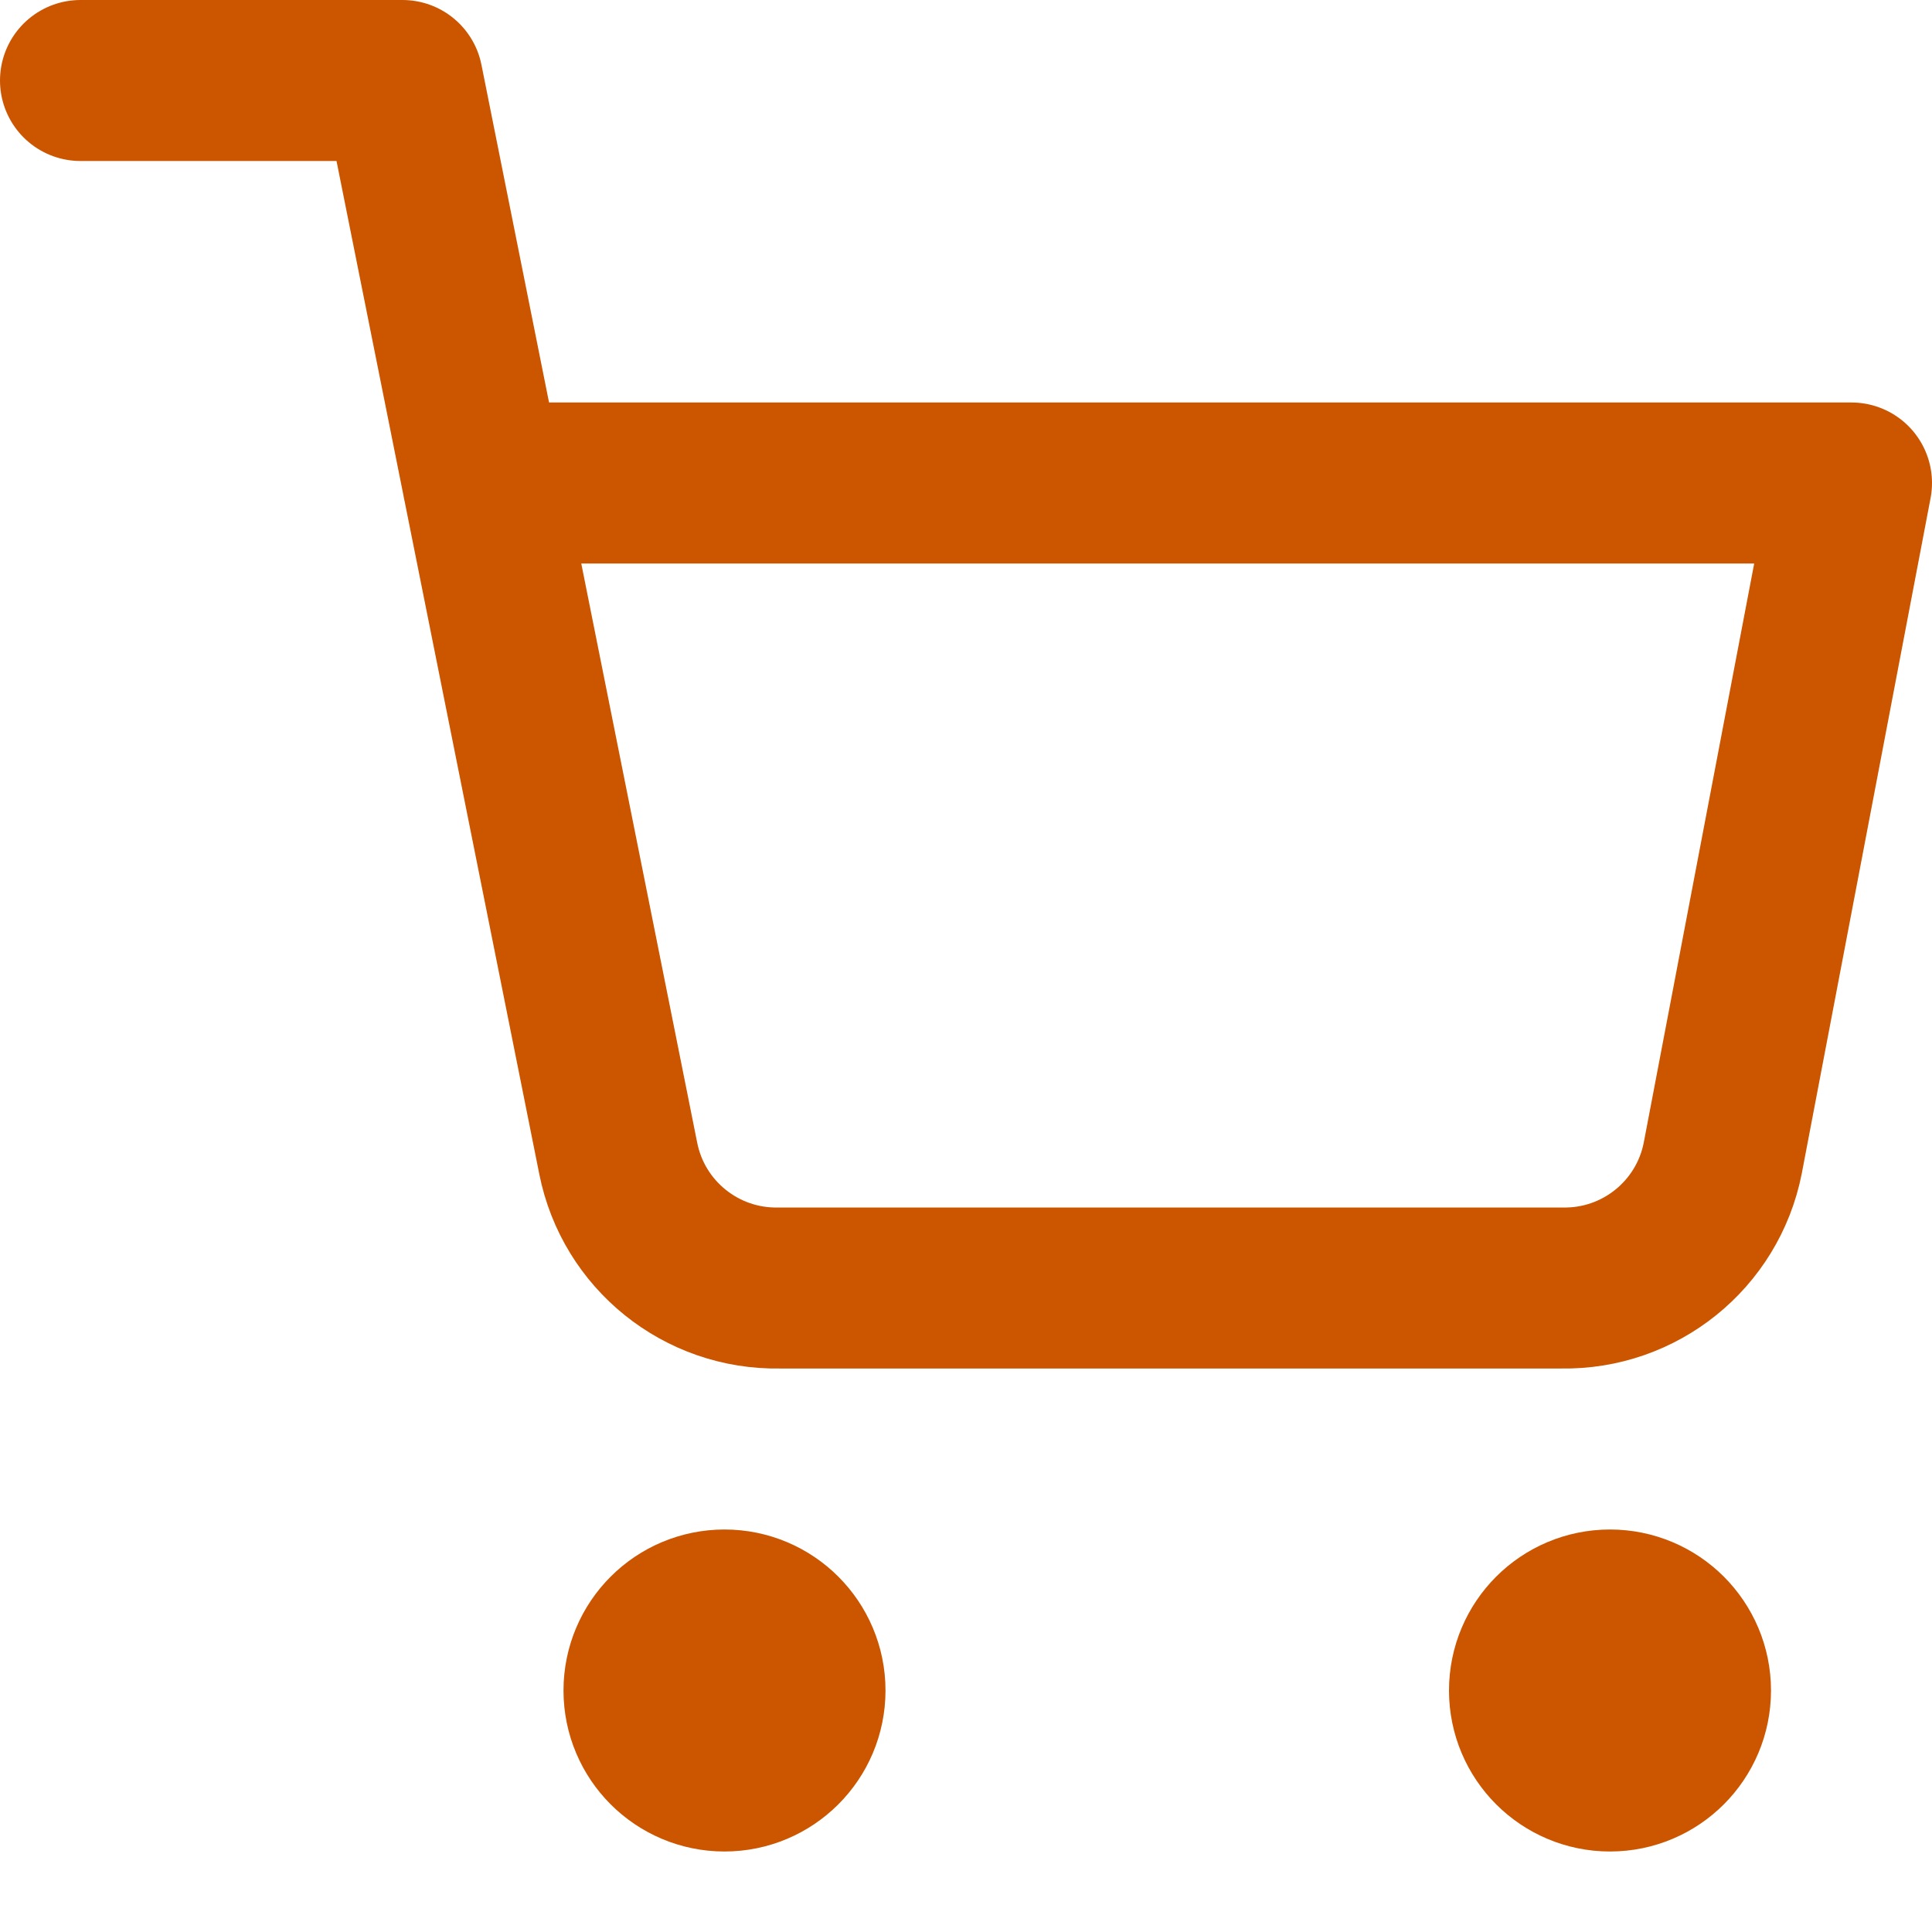
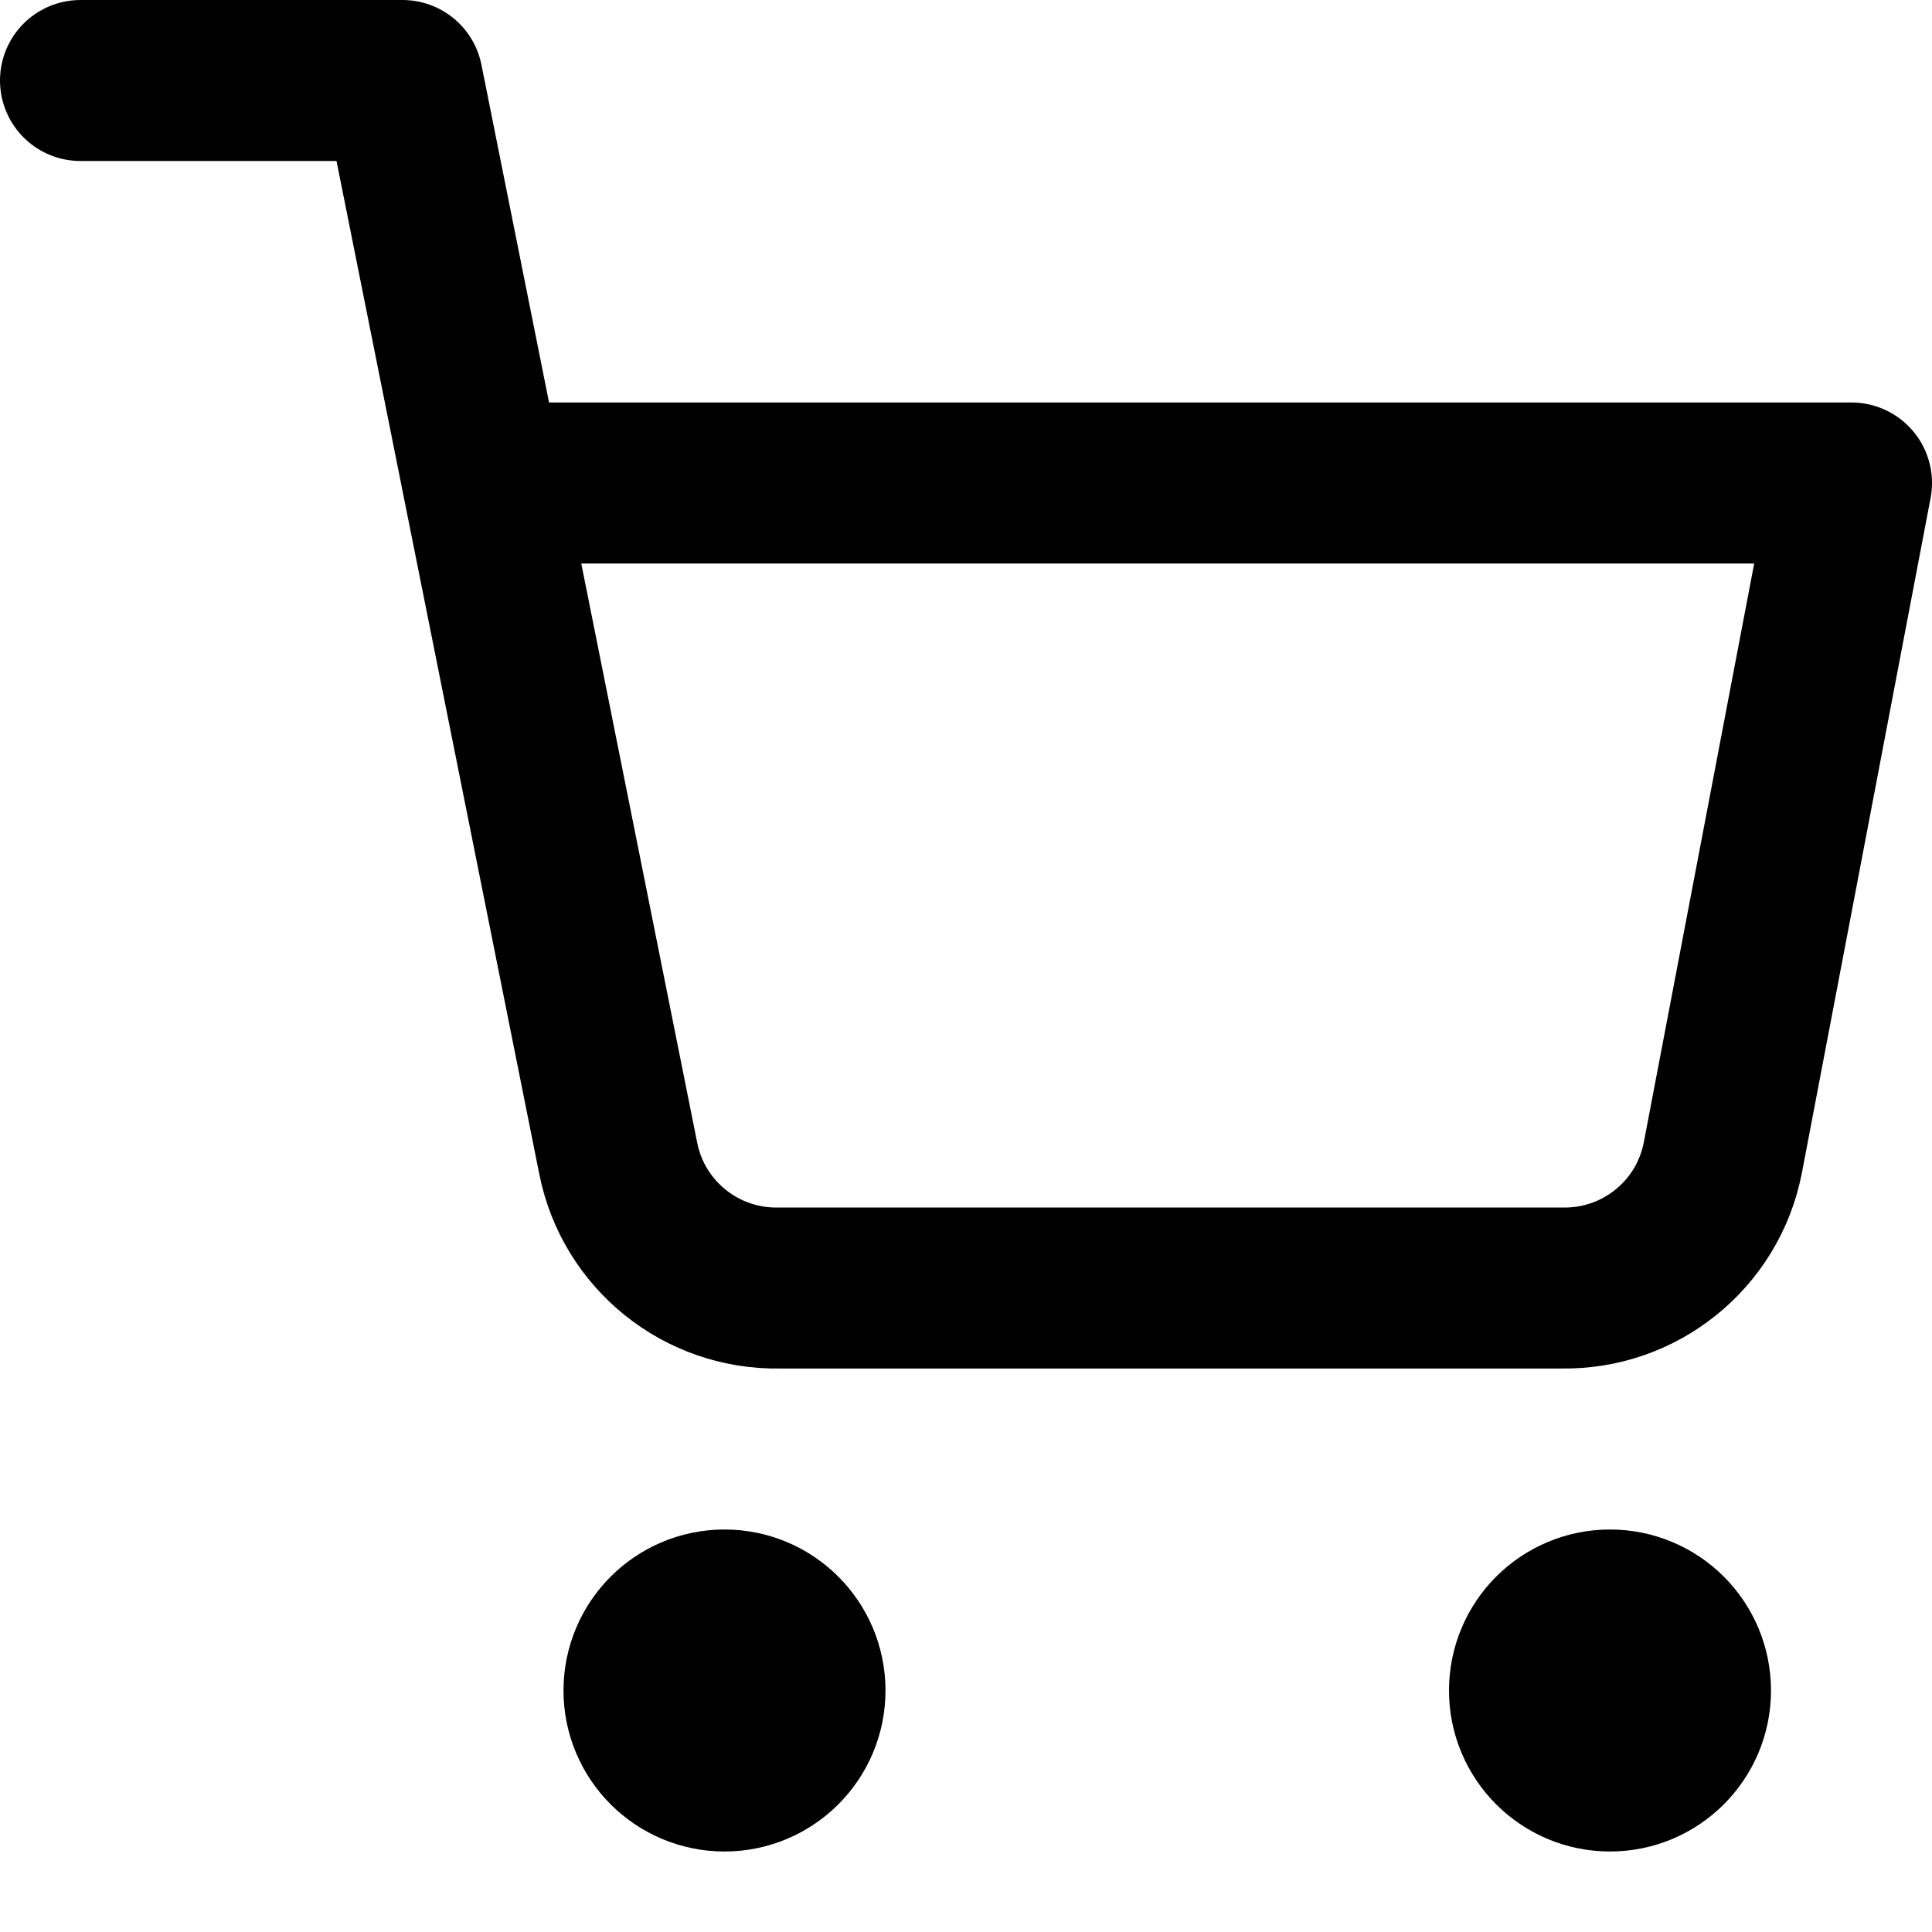
- <svg xmlns="http://www.w3.org/2000/svg" viewBox="0 0 24 24" fill="none" stroke="#CC5500" stroke-width="2" stroke-linecap="round" stroke-linejoin="round">
+ <svg xmlns="http://www.w3.org/2000/svg" width="24" height="24" viewBox="0 0 24 24" fill="none" stroke="currentColor" stroke-width="2" stroke-linecap="round" stroke-linejoin="round">
  <circle cx="9" cy="21" r="1" />
  <circle cx="20" cy="21" r="1" />
  <path d="M1 1h4l2.68 13.39a2 2 0 0 0 2 1.61h9.72a2 2 0 0 0 2-1.61L23 6H6" />
</svg>
